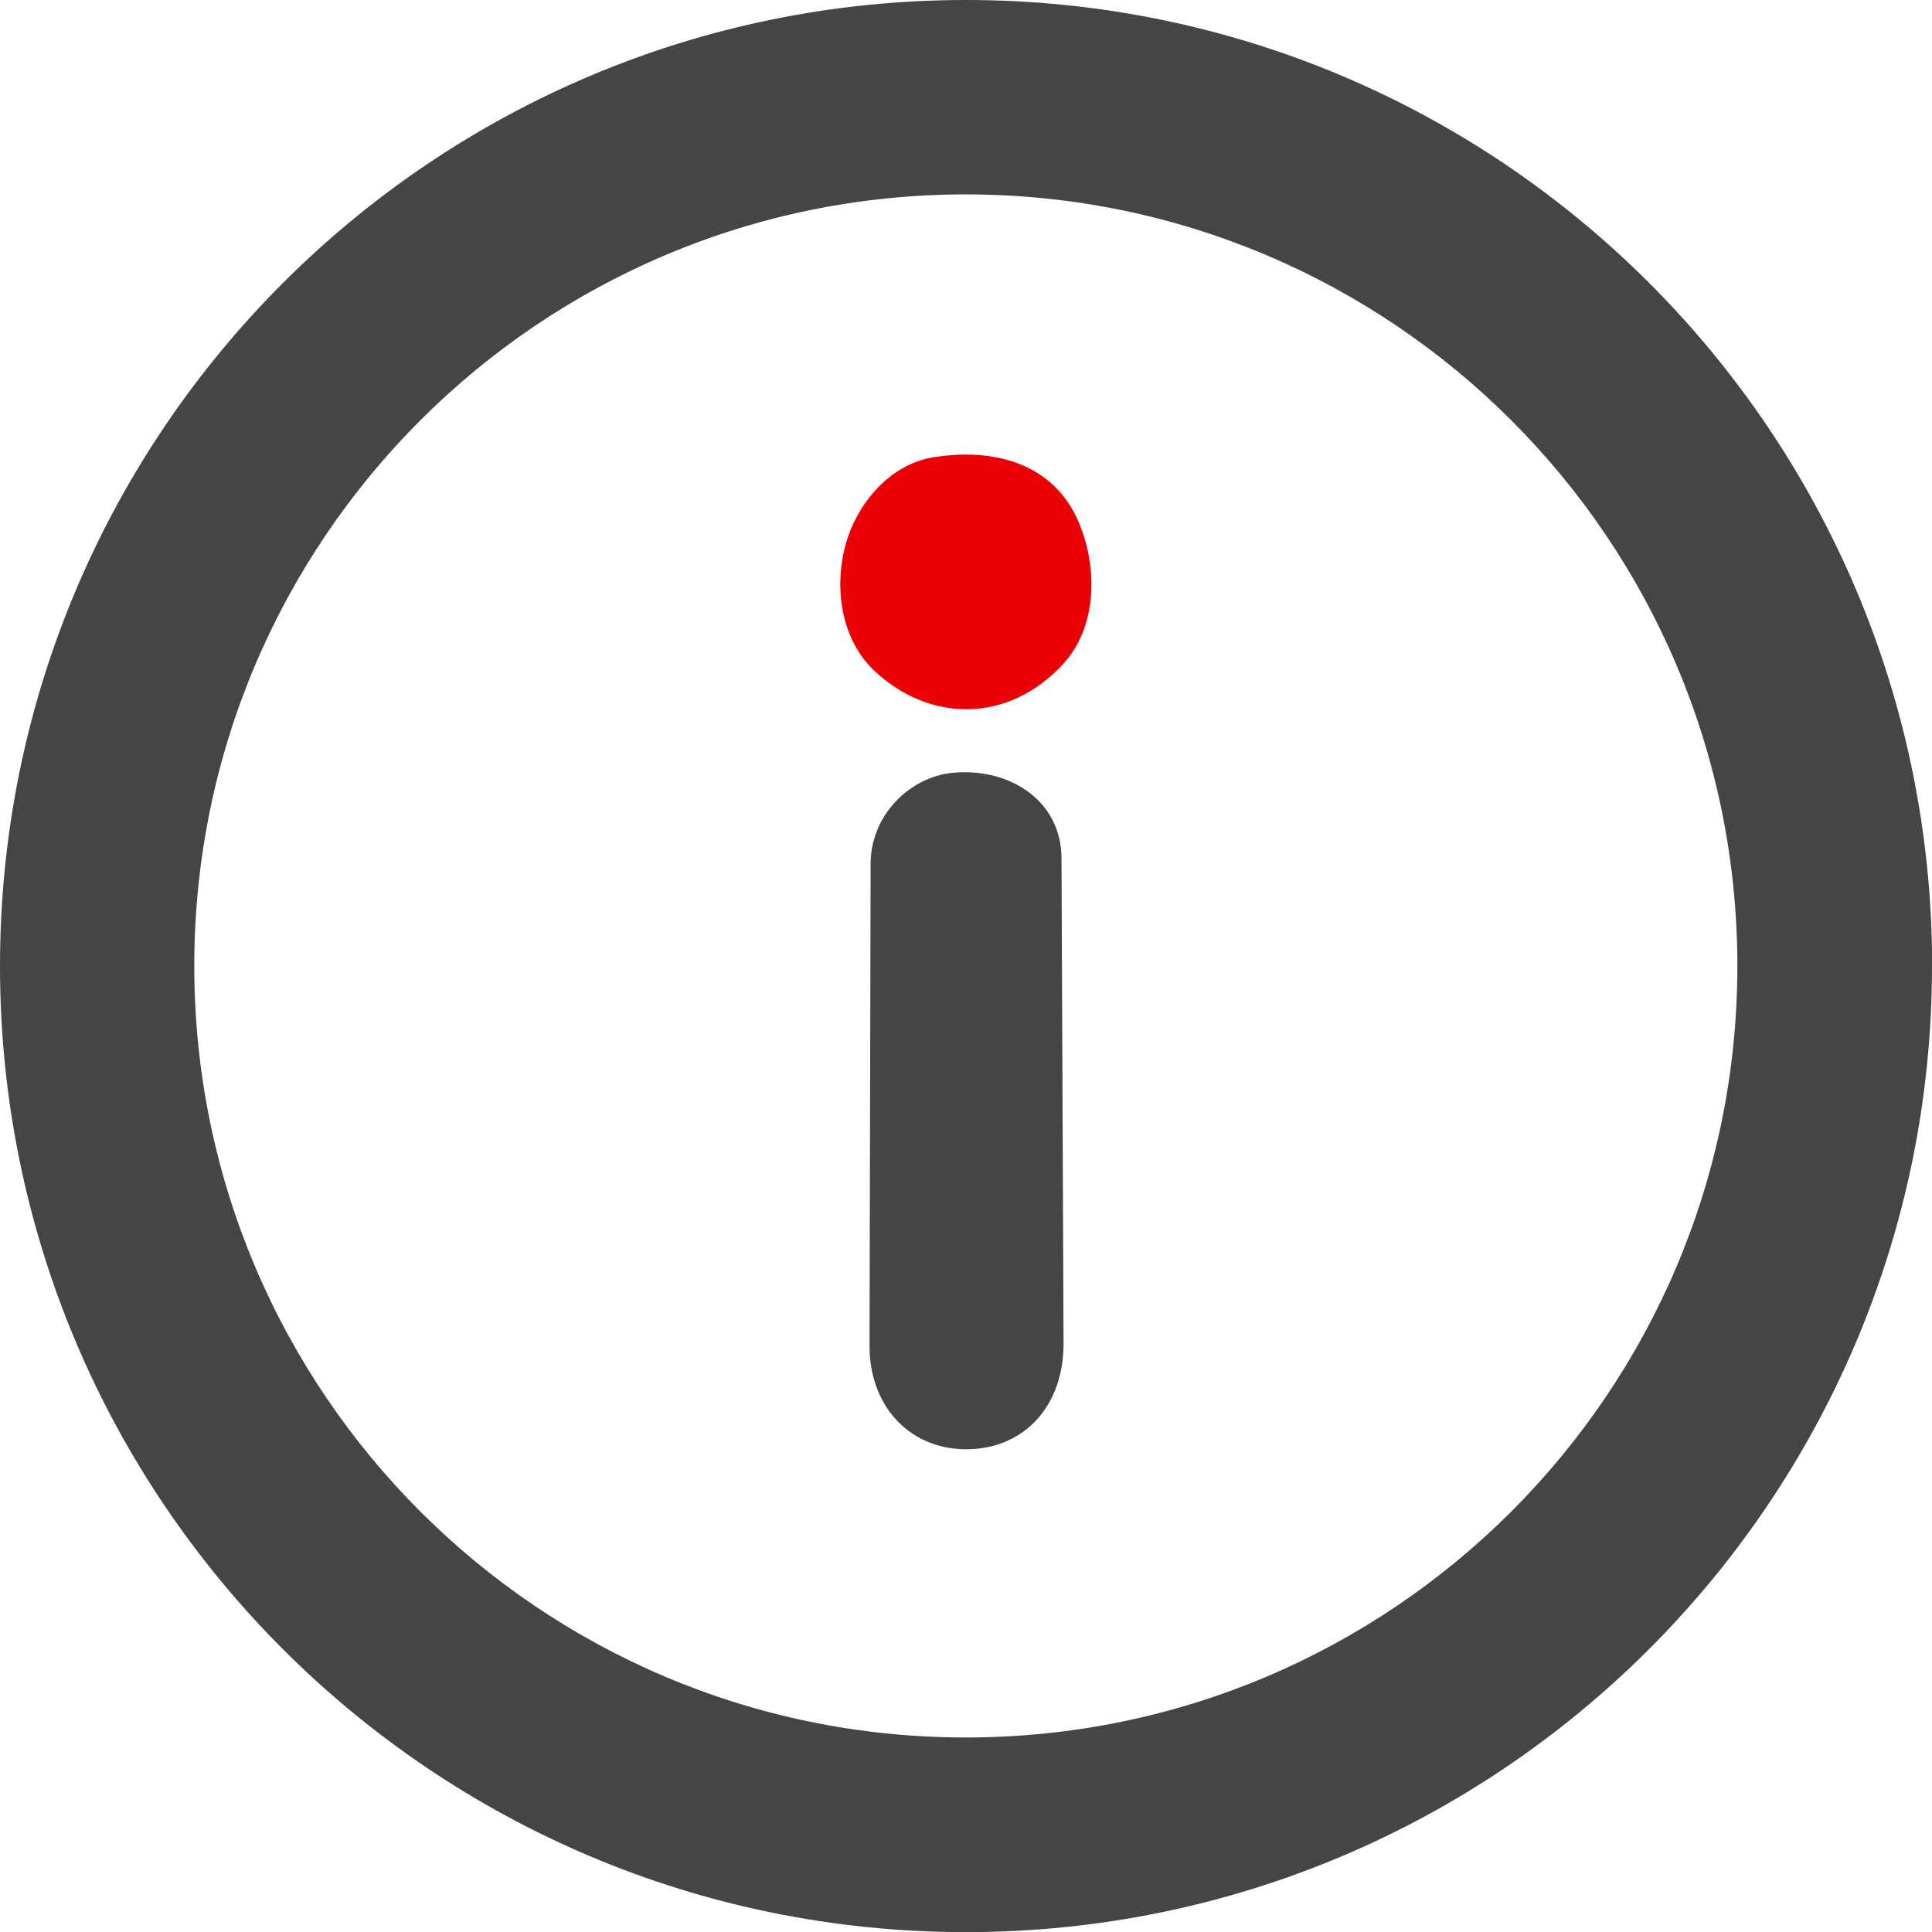
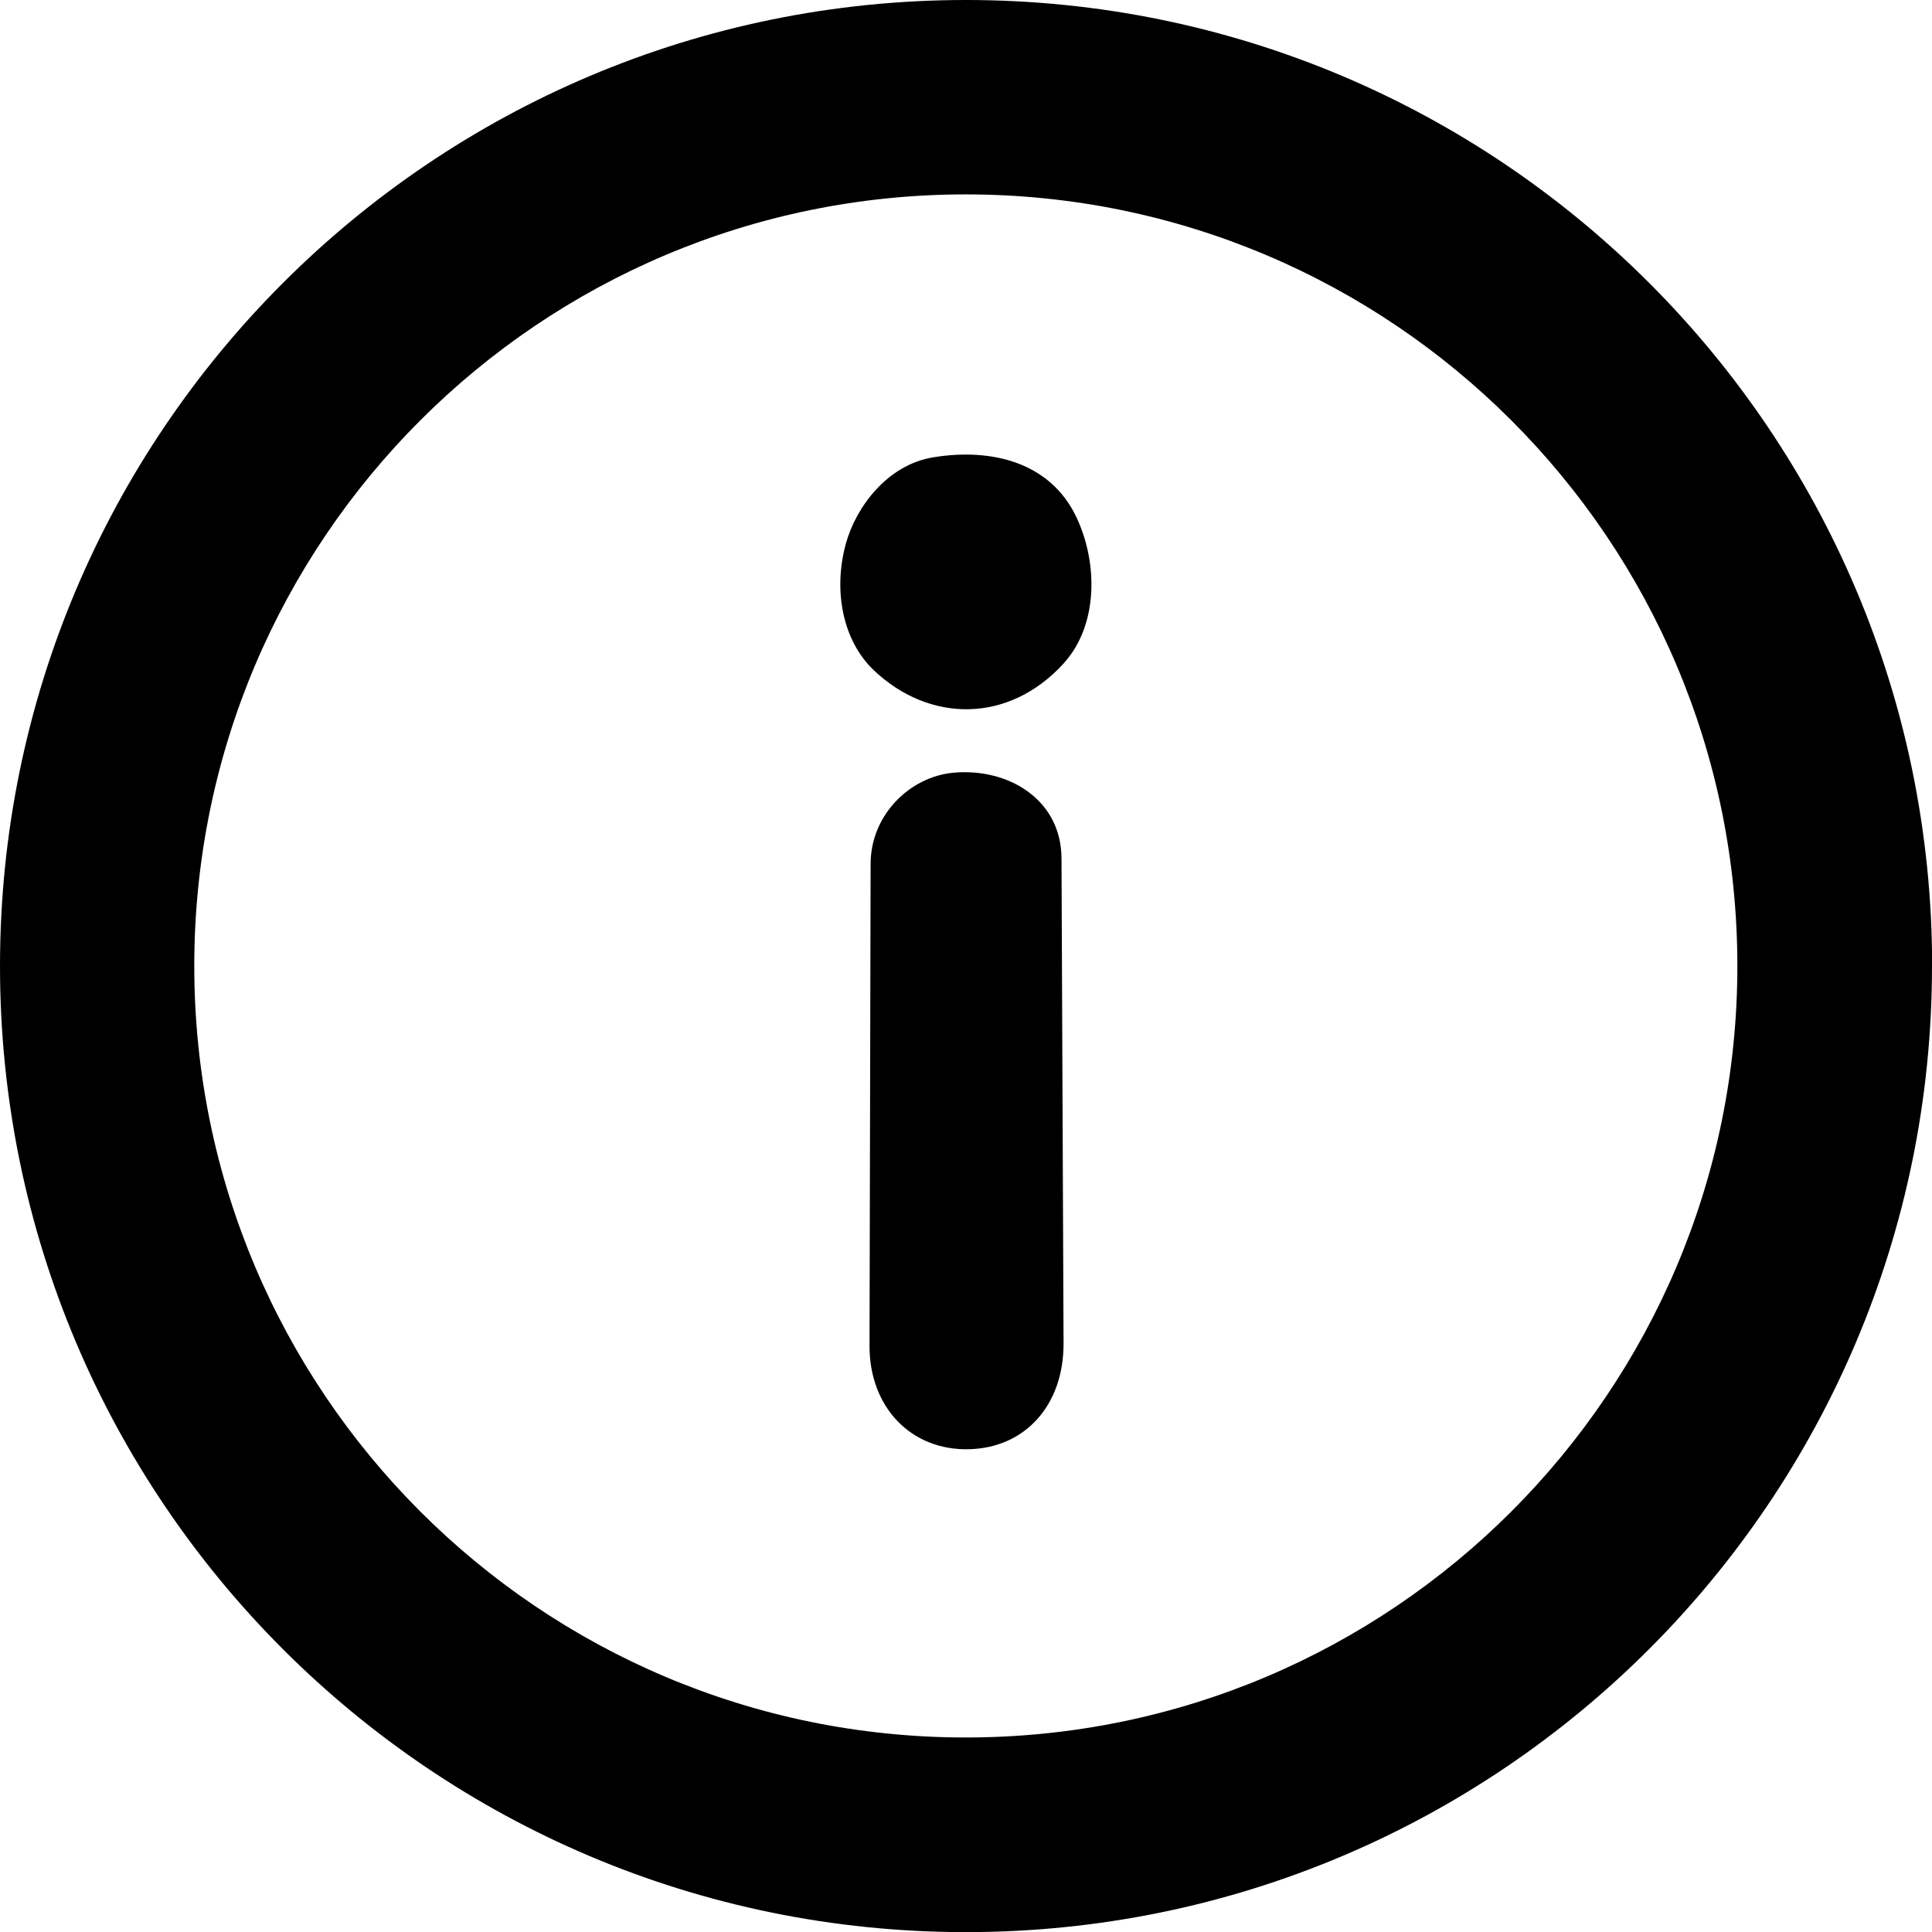
- <svg xmlns="http://www.w3.org/2000/svg" id="a" viewBox="0 0 160.11 160.11">
-   <path d="M160.11,80.06c0,44.21-35.84,80.06-80.06,80.06S0,124.27,0,80.06,35.84,0,80.06,0s80.06,35.84,80.06,80.06ZM143.98,80.05c0-35.31-28.63-63.94-63.94-63.94s-63.94,28.63-63.94,63.94,28.63,63.94,63.94,63.94,63.94-28.63,63.94-63.94Z" fill="#454545" />
-   <path d="M88.14,111.3c.02,5.18-3.2,8.67-7.8,8.8-4.84.14-8.29-3.49-8.28-8.56l.09-39.94c0-4.06,3.25-7.22,6.83-7.56,4.51-.43,8.97,2.17,8.99,7.1l.17,40.16Z" fill="#454545" />
-   <path d="M88.15,54.98c-4.57,5.01-11.15,4.92-15.73.57-2.59-2.46-3.39-6.62-2.32-10.5.83-3.01,3.41-6.52,7.23-7.15,4.89-.8,9.71.43,11.86,4.93,1.81,3.79,1.84,8.99-1.04,12.14Z" fill="#ea0005" />
+ <svg xmlns="http://www.w3.org/2000/svg" id="a" viewBox="0 0 160.11 160.11" aria-hidden="true">
+   <path class="icon-base" d="M160.11,80.06c0,44.21-35.84,80.06-80.06,80.06S0,124.27,0,80.06,35.84,0,80.06,0s80.06,35.84,80.06,80.06ZM143.98,80.05c0-35.31-28.63-63.94-63.94-63.94s-63.94,28.63-63.94,63.94,28.63,63.94,63.94,63.94,63.94-28.63,63.94-63.94Z" fill="currentColor" />
+   <path class="icon-base" d="M88.14,111.3c.02,5.18-3.2,8.67-7.8,8.8-4.84.14-8.29-3.49-8.28-8.56l.09-39.94c0-4.06,3.25-7.22,6.83-7.56,4.51-.43,8.97,2.17,8.99,7.1l.17,40.16Z" fill="currentColor" />
+   <path class="icon-accent" d="M88.15,54.98c-4.57,5.01-11.15,4.92-15.73.57-2.59-2.46-3.39-6.62-2.32-10.5.83-3.01,3.41-6.52,7.23-7.15,4.89-.8,9.71.43,11.86,4.93,1.81,3.79,1.84,8.99-1.04,12.14Z" fill="currentColor" />
</svg>
